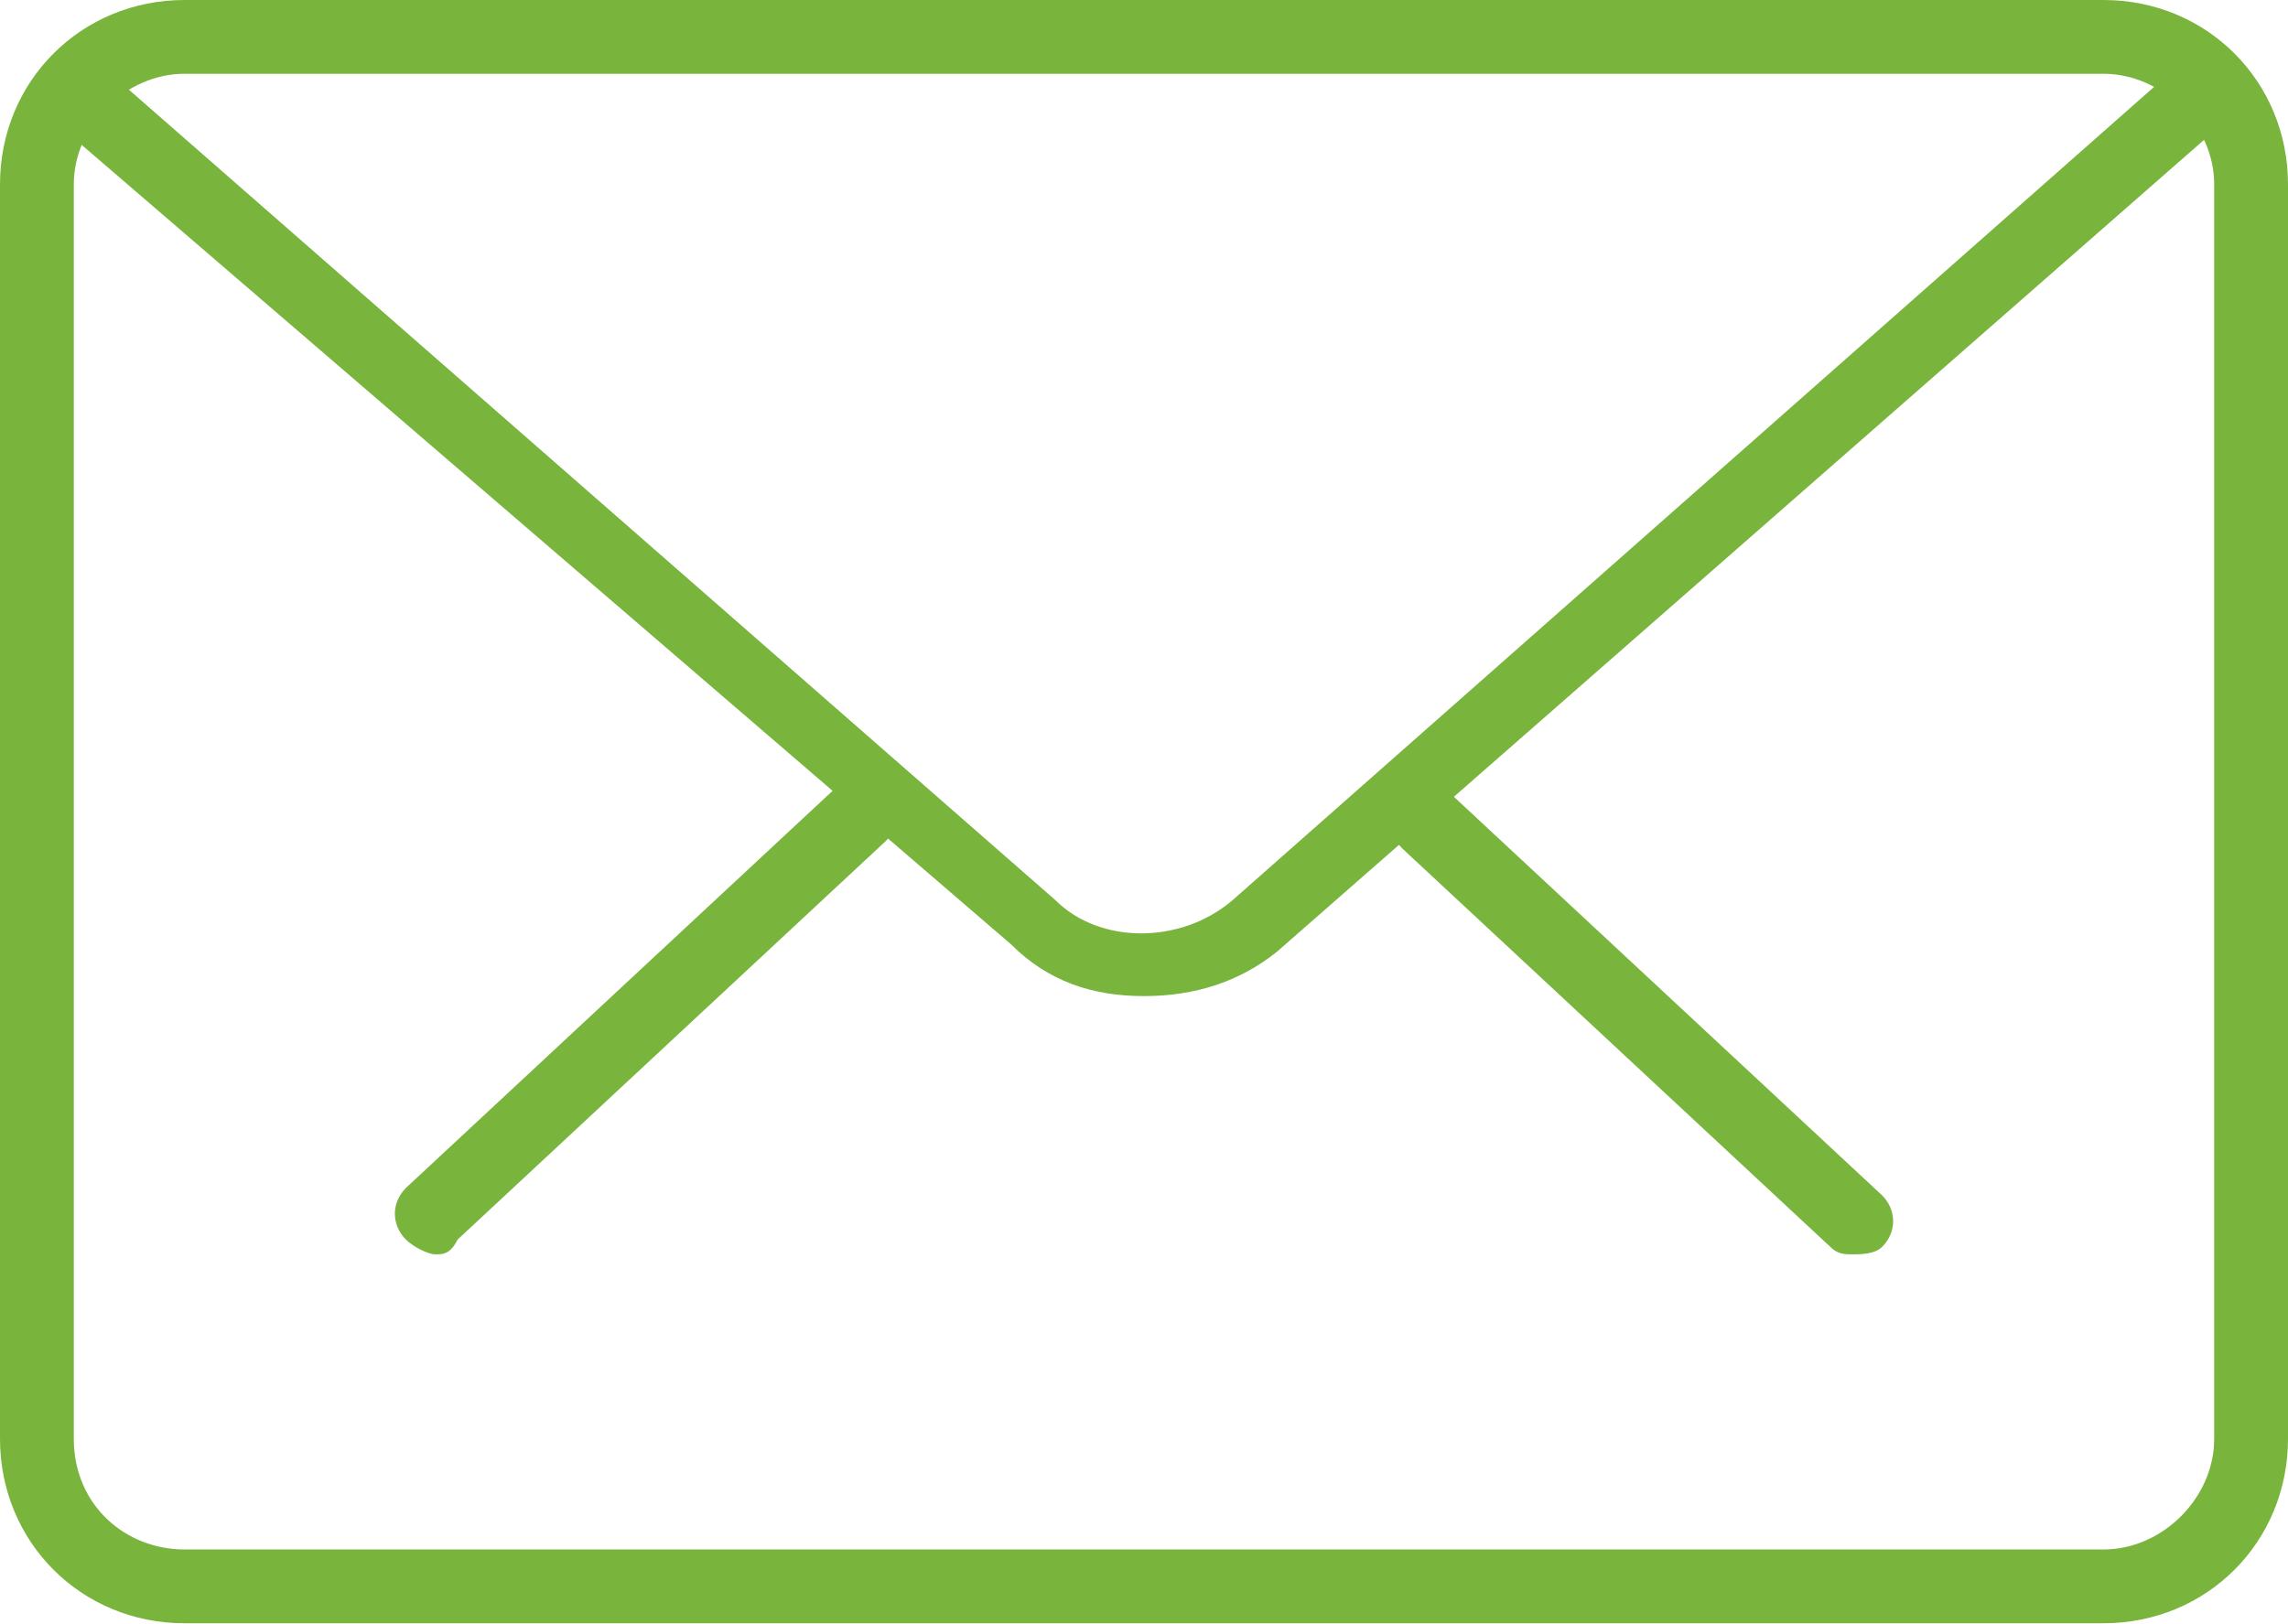
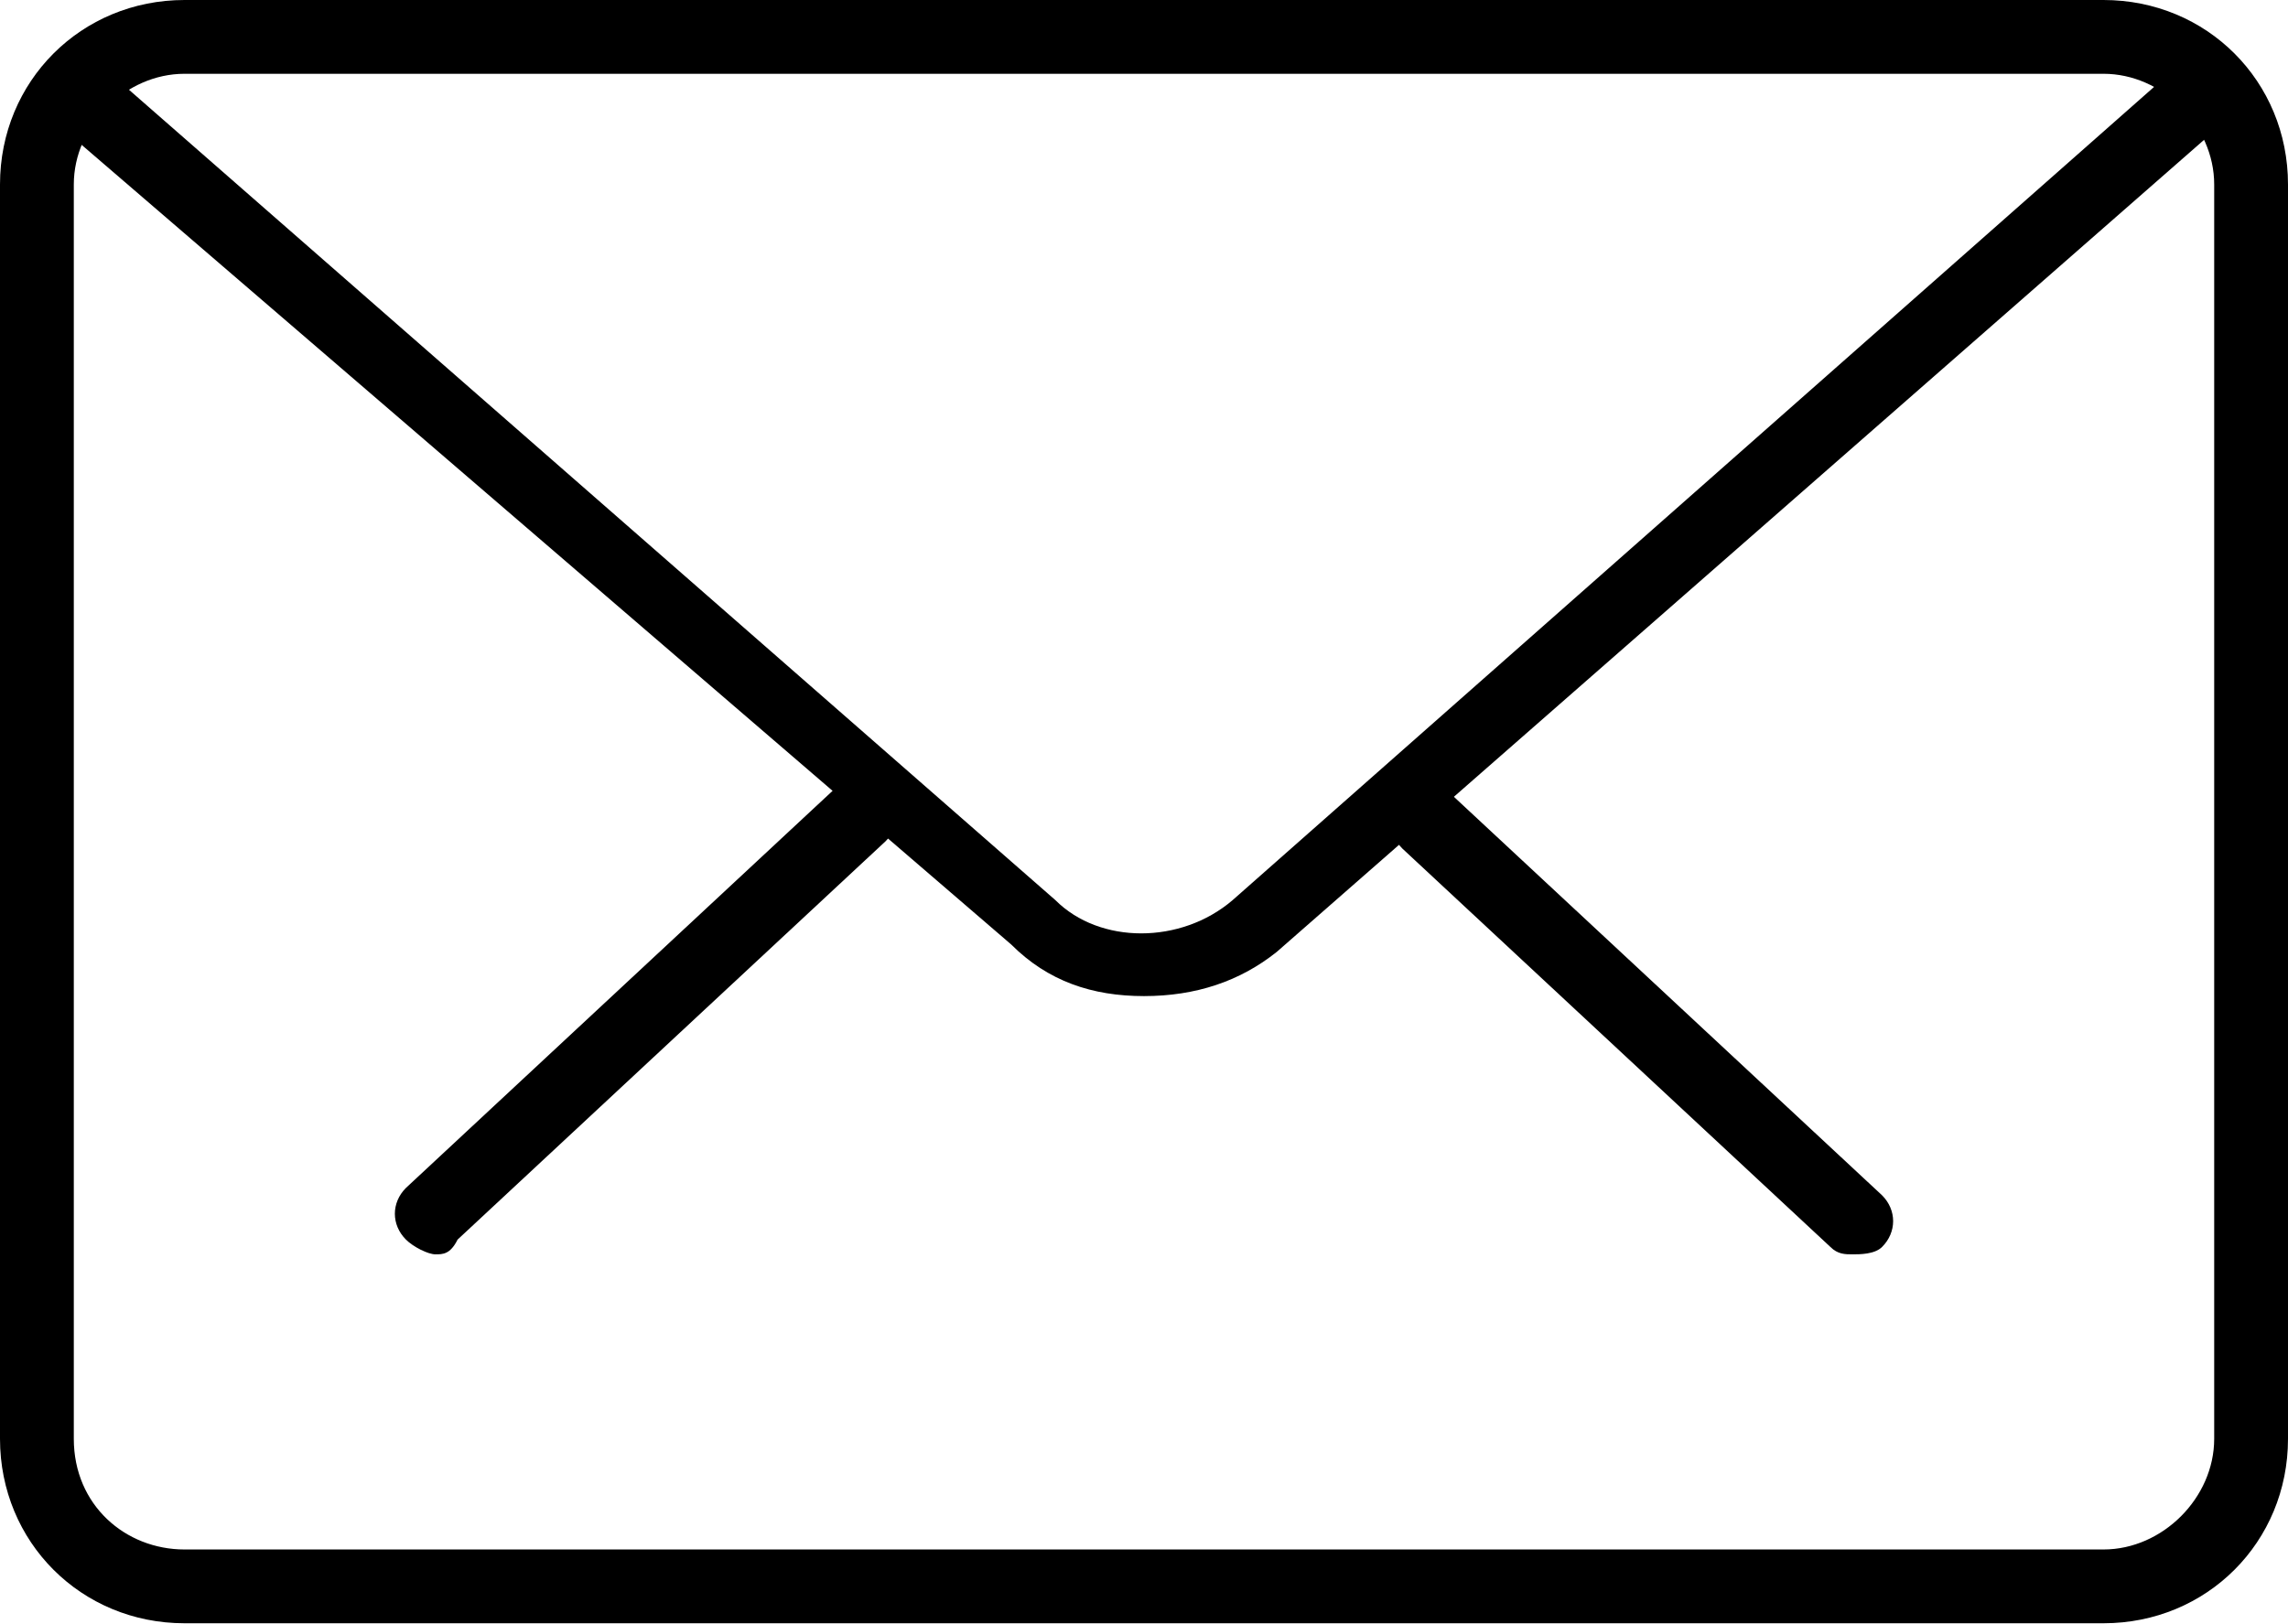
- <svg xmlns="http://www.w3.org/2000/svg" version="1.1" id="Capa_1" x="0px" y="0px" viewBox="0 0 31 22" fill="#79b53d" style="enable-background:new 0 0 31 22;" xml:space="preserve">
+ <svg xmlns="http://www.w3.org/2000/svg" version="1.1" id="Capa_1" x="0px" y="0px" viewBox="0 0 31 22" style="enable-background:new 0 0 31 22;" xml:space="preserve">
  <g>
    <g>
      <path d="M25.1,17c-0.1,0-0.2,0-0.3-0.1L19,11.5c-0.2-0.2-0.2-0.5,0-0.7c0.2-0.2,0.5-0.2,0.7,0l5.8,5.4c0.2,0.2,0.2,0.5,0,0.7    C25.4,17,25.2,17,25.1,17z" />
      <path d="M5.9,17c-0.1,0-0.3-0.1-0.4-0.2c-0.2-0.2-0.2-0.5,0-0.7l5.8-5.4c0.2-0.2,0.5-0.2,0.7,0c0.2,0.2,0.2,0.5,0,0.7l-5.8,5.4    C6.1,17,6,17,5.9,17z" />
    </g>
    <path d="M28.5,22h-26C1.1,22,0,20.9,0,19.5v-17C0,1.1,1.1,0,2.5,0h26C29.9,0,31,1.1,31,2.5v17C31,20.9,29.9,22,28.5,22z M2.5,1   C1.7,1,1,1.7,1,2.5v17C1,20.4,1.7,21,2.5,21h26c0.8,0,1.5-0.7,1.5-1.5v-17C30,1.7,29.3,1,28.5,1H2.5z" />
    <path d="M15.5,13.5c-0.7,0-1.3-0.2-1.8-0.7L0.8,1.7C0.6,1.5,0.6,1.2,0.8,1c0.2-0.2,0.5-0.2,0.7,0l12.8,11.2c0.6,0.6,1.7,0.6,2.4,0   L29.5,0.9c0.2-0.2,0.5-0.2,0.7,0c0.2,0.2,0.2,0.5,0,0.7L17.3,12.9C16.8,13.3,16.2,13.5,15.5,13.5z" />
  </g>
</svg>
